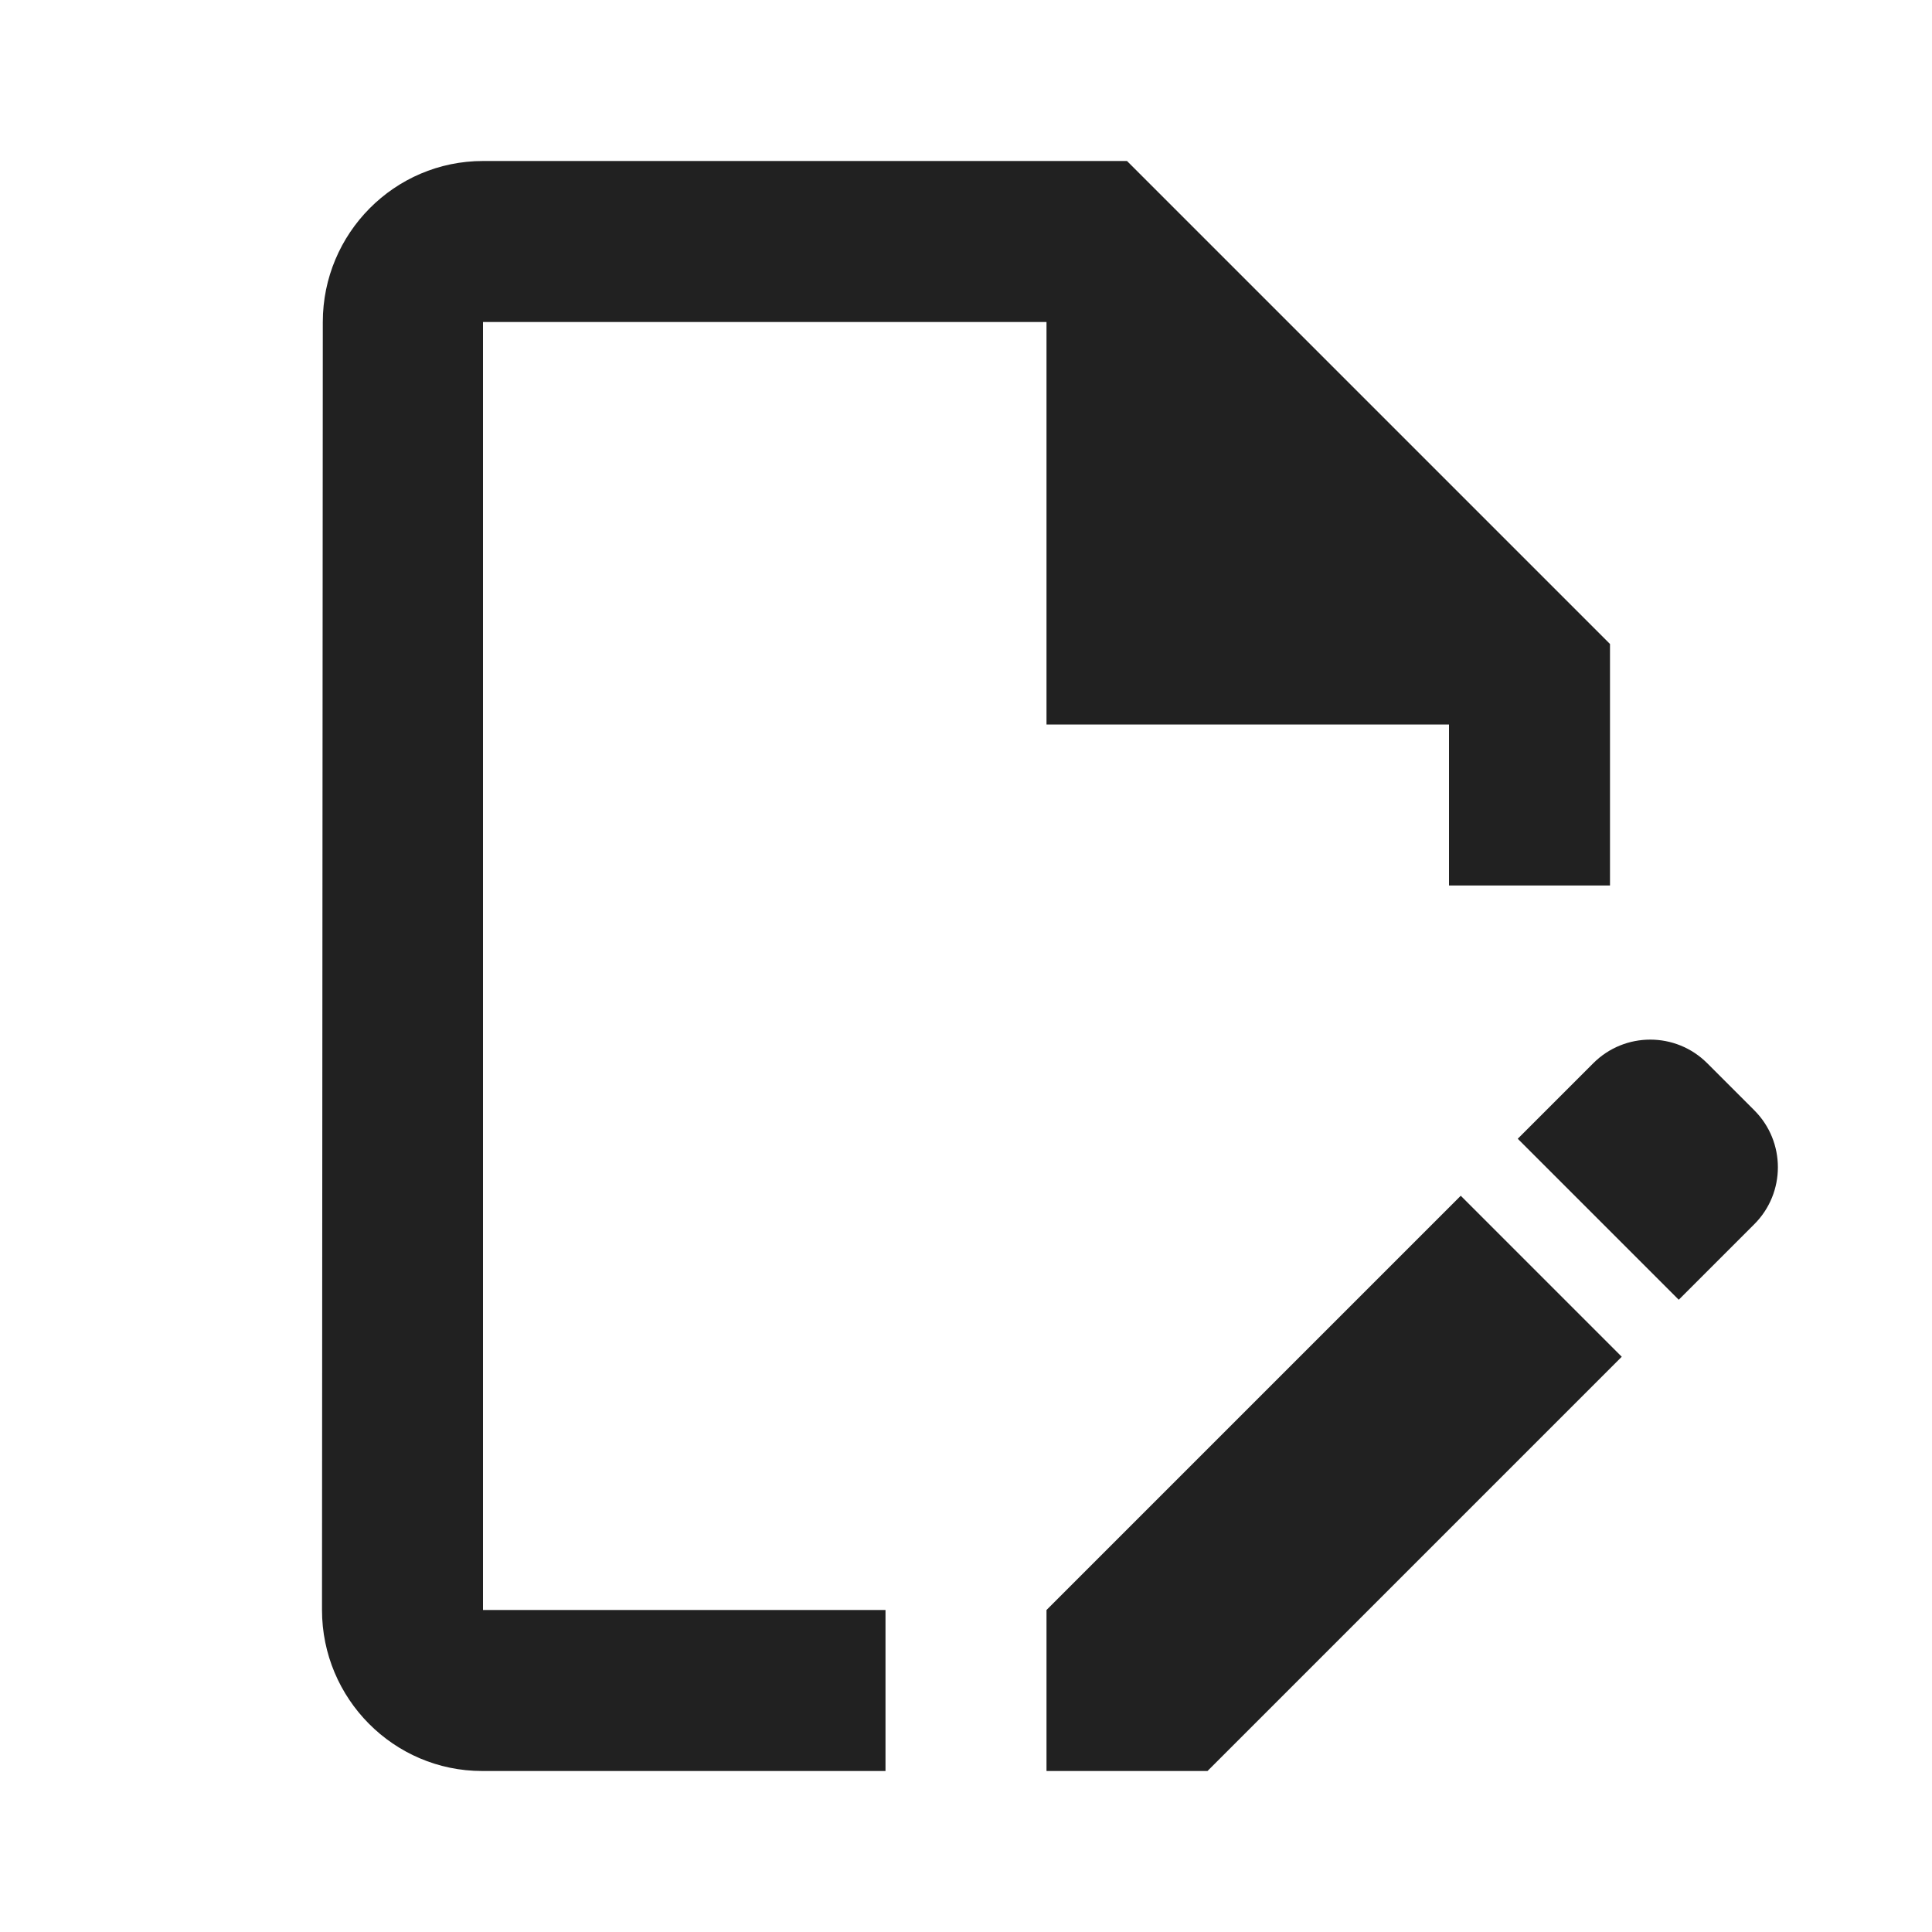
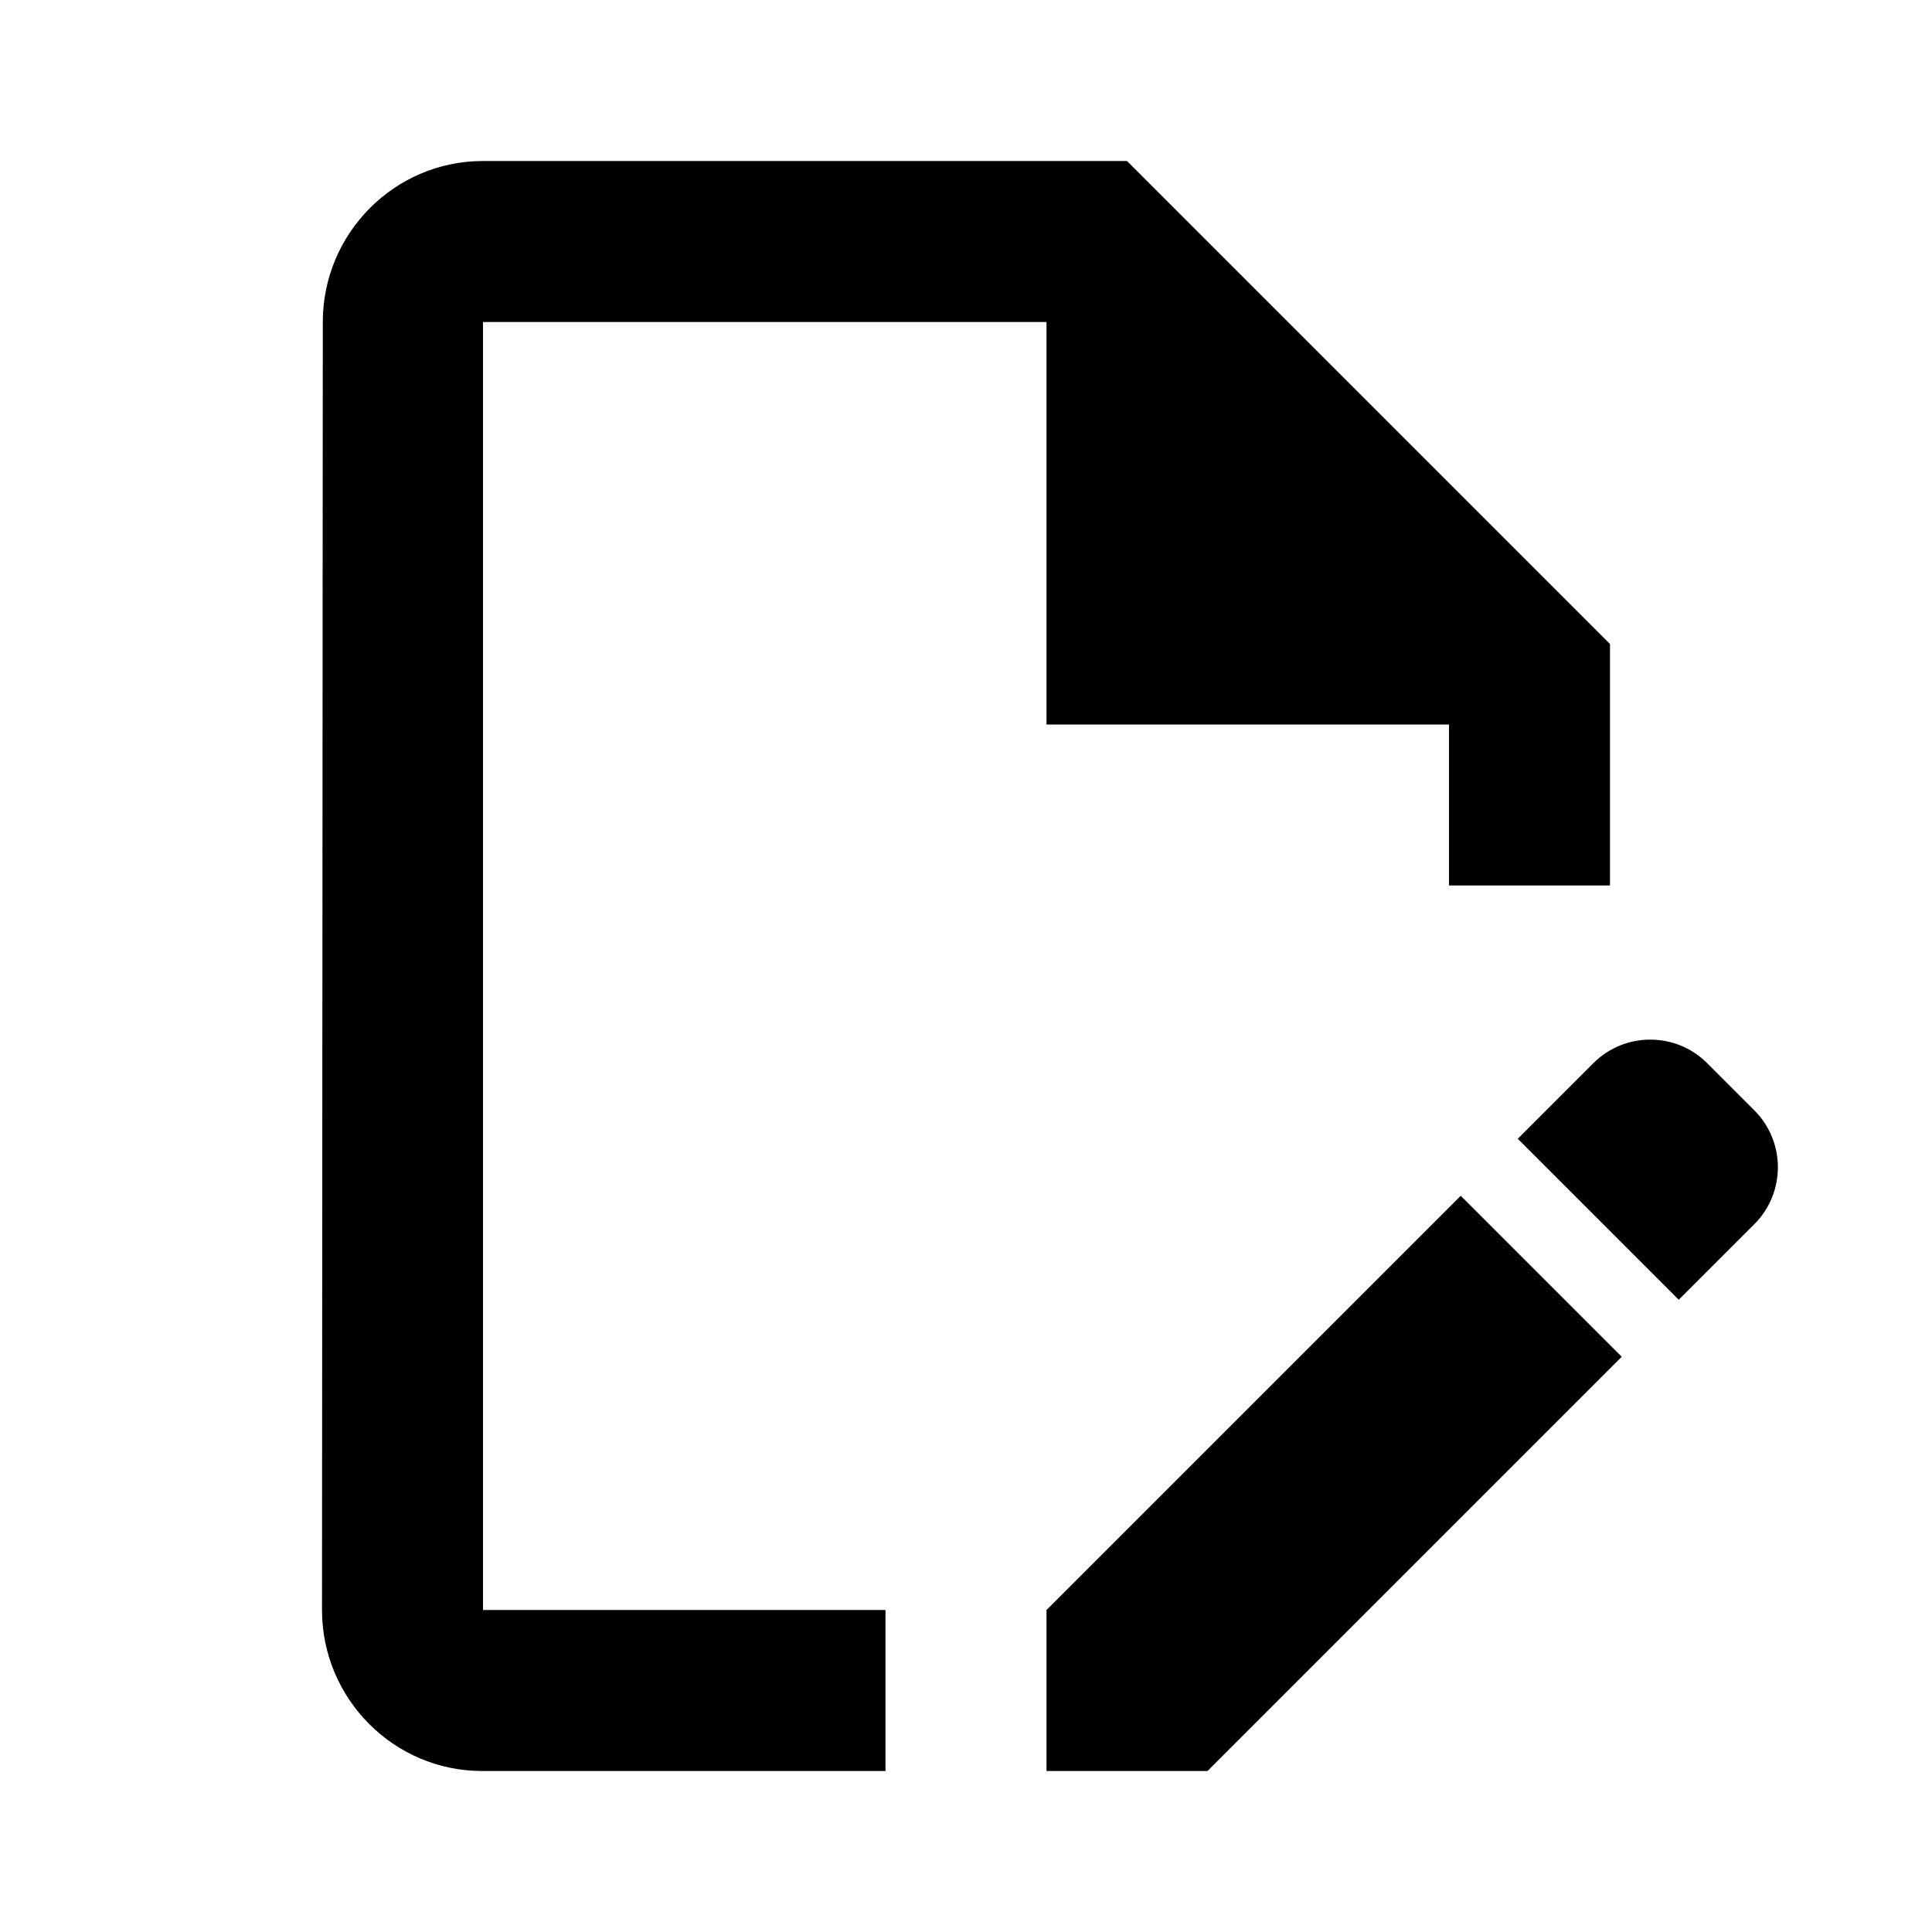
- <svg xmlns="http://www.w3.org/2000/svg" width="24" height="24" viewBox="0 0 24 24" fill="none">
-   <path d="M6 2H14L20 8V11H18V9H13V4H6V20H11V22H5.99C4.89 22 4 21.1 4 20L4.01 4C4.01 2.9 4.9 2 6 2Z" fill="#212121" />
-   <path d="M13 20V22H15L20.146 16.854L18.146 14.854L13 20Z" fill="#212121" />
-   <path d="M18.854 14.146L20.854 16.146L21.793 15.207C22.183 14.817 22.183 14.183 21.793 13.793L21.207 13.207C20.817 12.817 20.183 12.817 19.793 13.207L18.854 14.146Z" fill="#212121" />
+ <svg xmlns="http://www.w3.org/2000/svg" viewBox="0 0 24 24">
+   <path d="M6 2H14L20 8V11H18V9H13V4H6V20H11V22H5.99C4.89 22 4 21.1 4 20L4.01 4C4.01 2.9 4.9 2 6 2Z" />
+   <path d="M13 20V22H15L20.146 16.854L18.146 14.854L13 20Z" />
+   <path d="M18.854 14.146L20.854 16.146L21.793 15.207C22.183 14.817 22.183 14.183 21.793 13.793L21.207 13.207C20.817 12.817 20.183 12.817 19.793 13.207L18.854 14.146Z" />
</svg>
